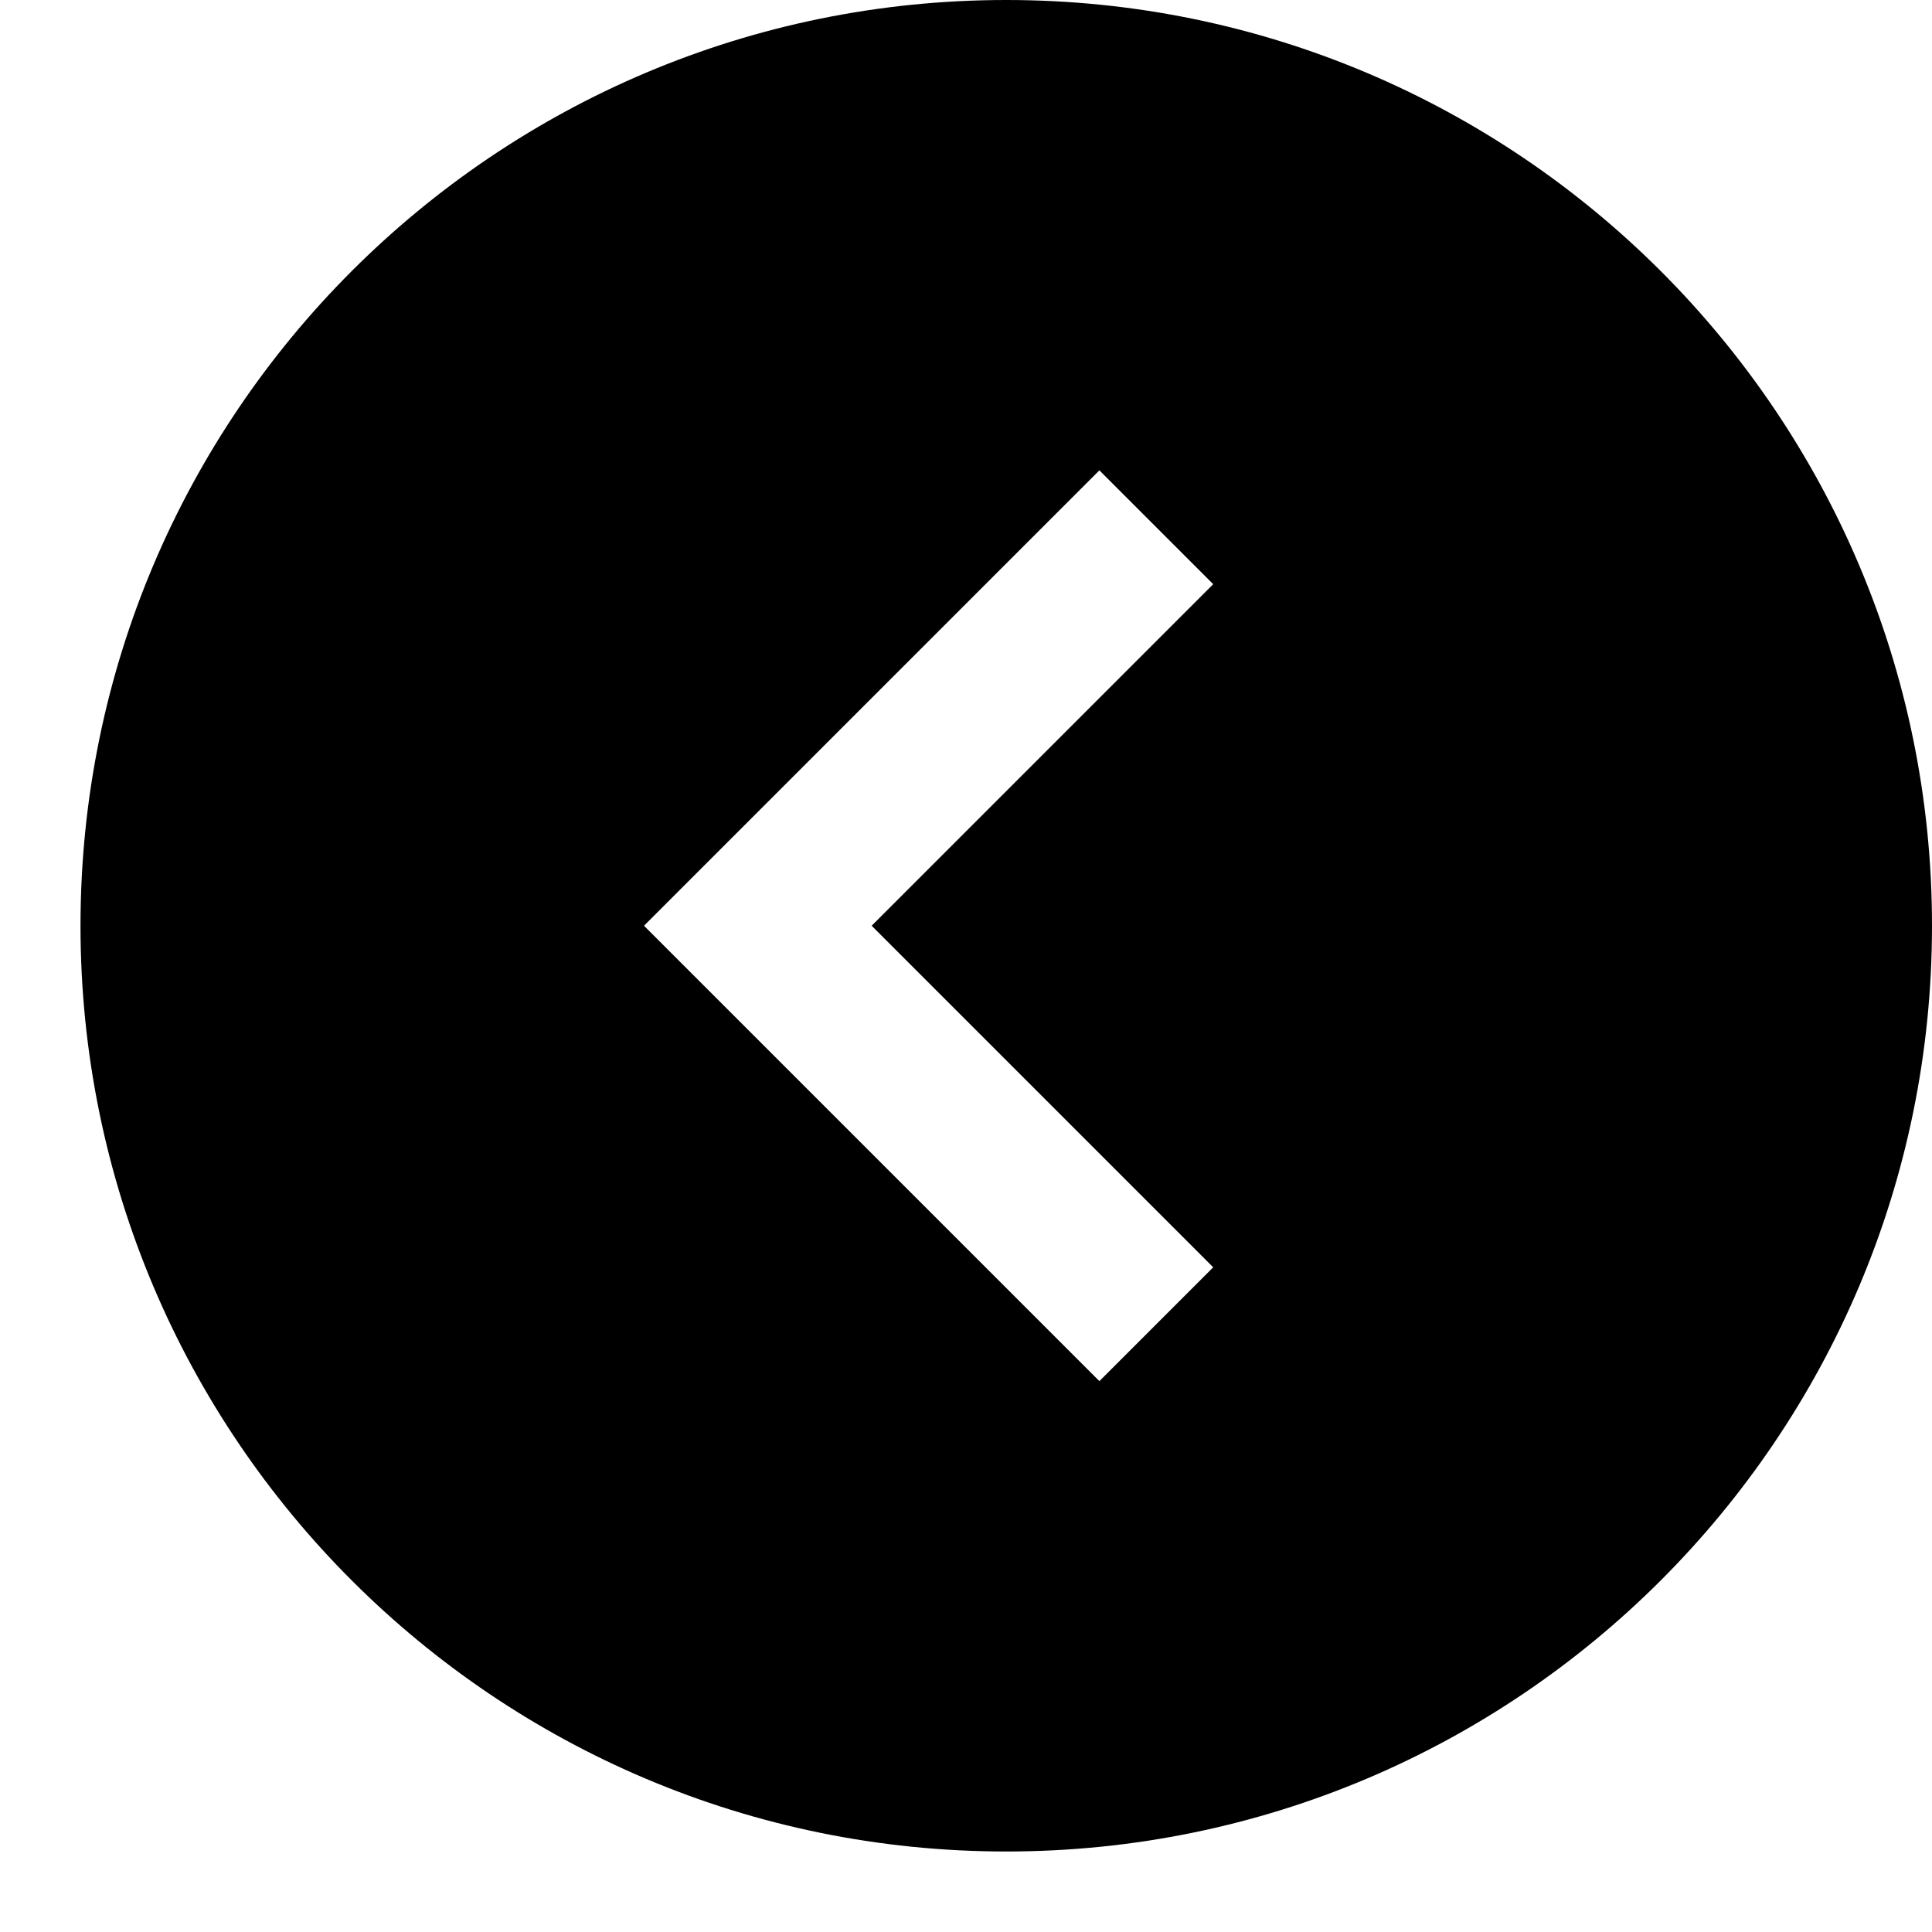
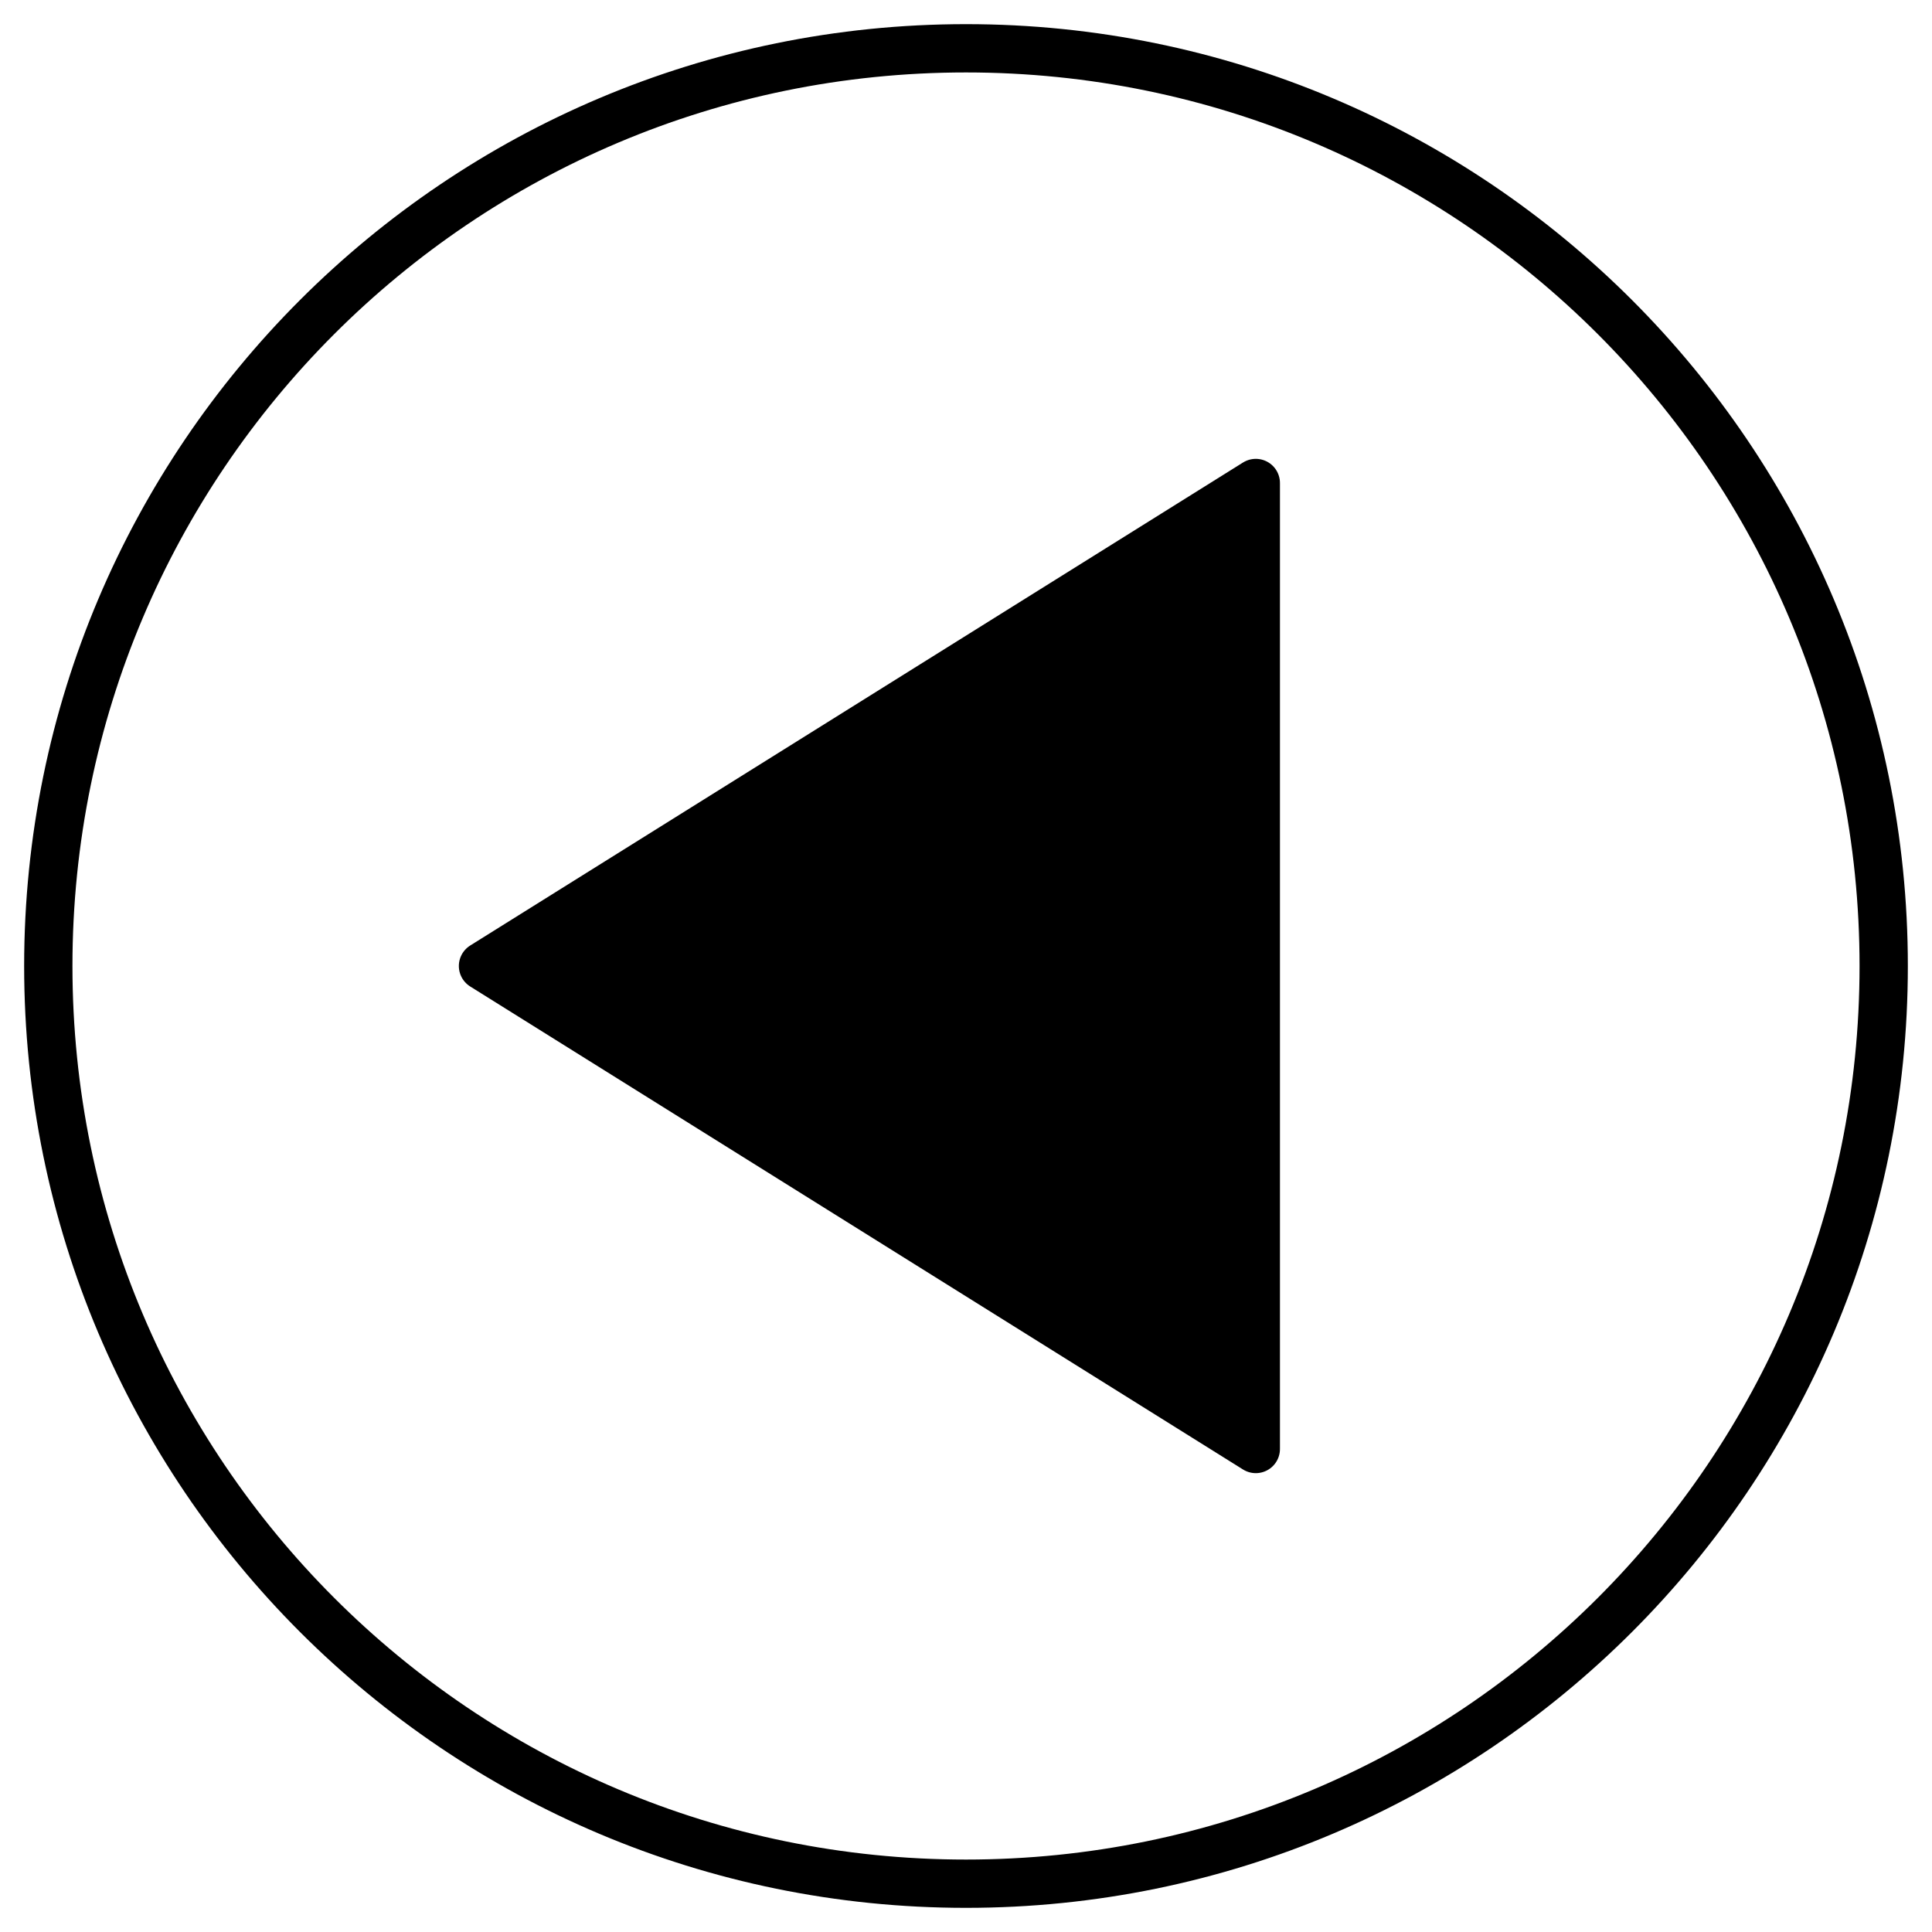
- <svg xmlns="http://www.w3.org/2000/svg" height="24px" version="1.1" viewBox="0 0 24 24" width="24px">
-   <defs />
-   <g fill="none" fill-rule="evenodd" id="miu" stroke="none" stroke-width="1">
-     <g id="Artboard-1" transform="translate(-395, -191)">
-       <g id="slice" transform="translate(215, 119)" />
-       <path d="M396,202.5 C396,196.149 401.149,191 407.5,191 C413.851,191 419,196.149 419,202.5 C419,208.851 413.851,214 407.5,214 C401.149,214 396,208.851 396,202.5 Z M408.657,196.843 L410.071,198.257 L405.828,202.5 L410.071,206.743 L408.657,208.157 L403,202.5 L408.657,196.843 Z" fill="#000000" id="circle-back-arrow-glyph" />
-     </g>
+ <svg xmlns="http://www.w3.org/2000/svg" width="1.41cm" height="1.41cm" viewBox="0 0 40 40 ">
+   <g style="fill:black; stroke:black; stroke-width:1">
+ </g>
+   <g style="fill:#000000; fill-opacity:0.0; stroke:#000000; stroke-opacity:1.00; stroke-linecap:round; stroke-linejoin:round; stroke-width:1" transform="translate(0.00 0.00) scale(1.00 1.00)">
+     <ellipse cx="20" cy="20" rx="19" ry="19" />
+   </g>
+   <g style="fill:#000000; fill-opacity:1.00; stroke:#000000; stroke-opacity:1.00; stroke-linecap:round; stroke-linejoin:round; stroke-width:1" transform="translate(0.00 0.00) scale(1.00 1.00)">
+     <polygon style="fill-rule:evenodd; " points="26,10 26,30 10,20 " />
  </g>
</svg>
